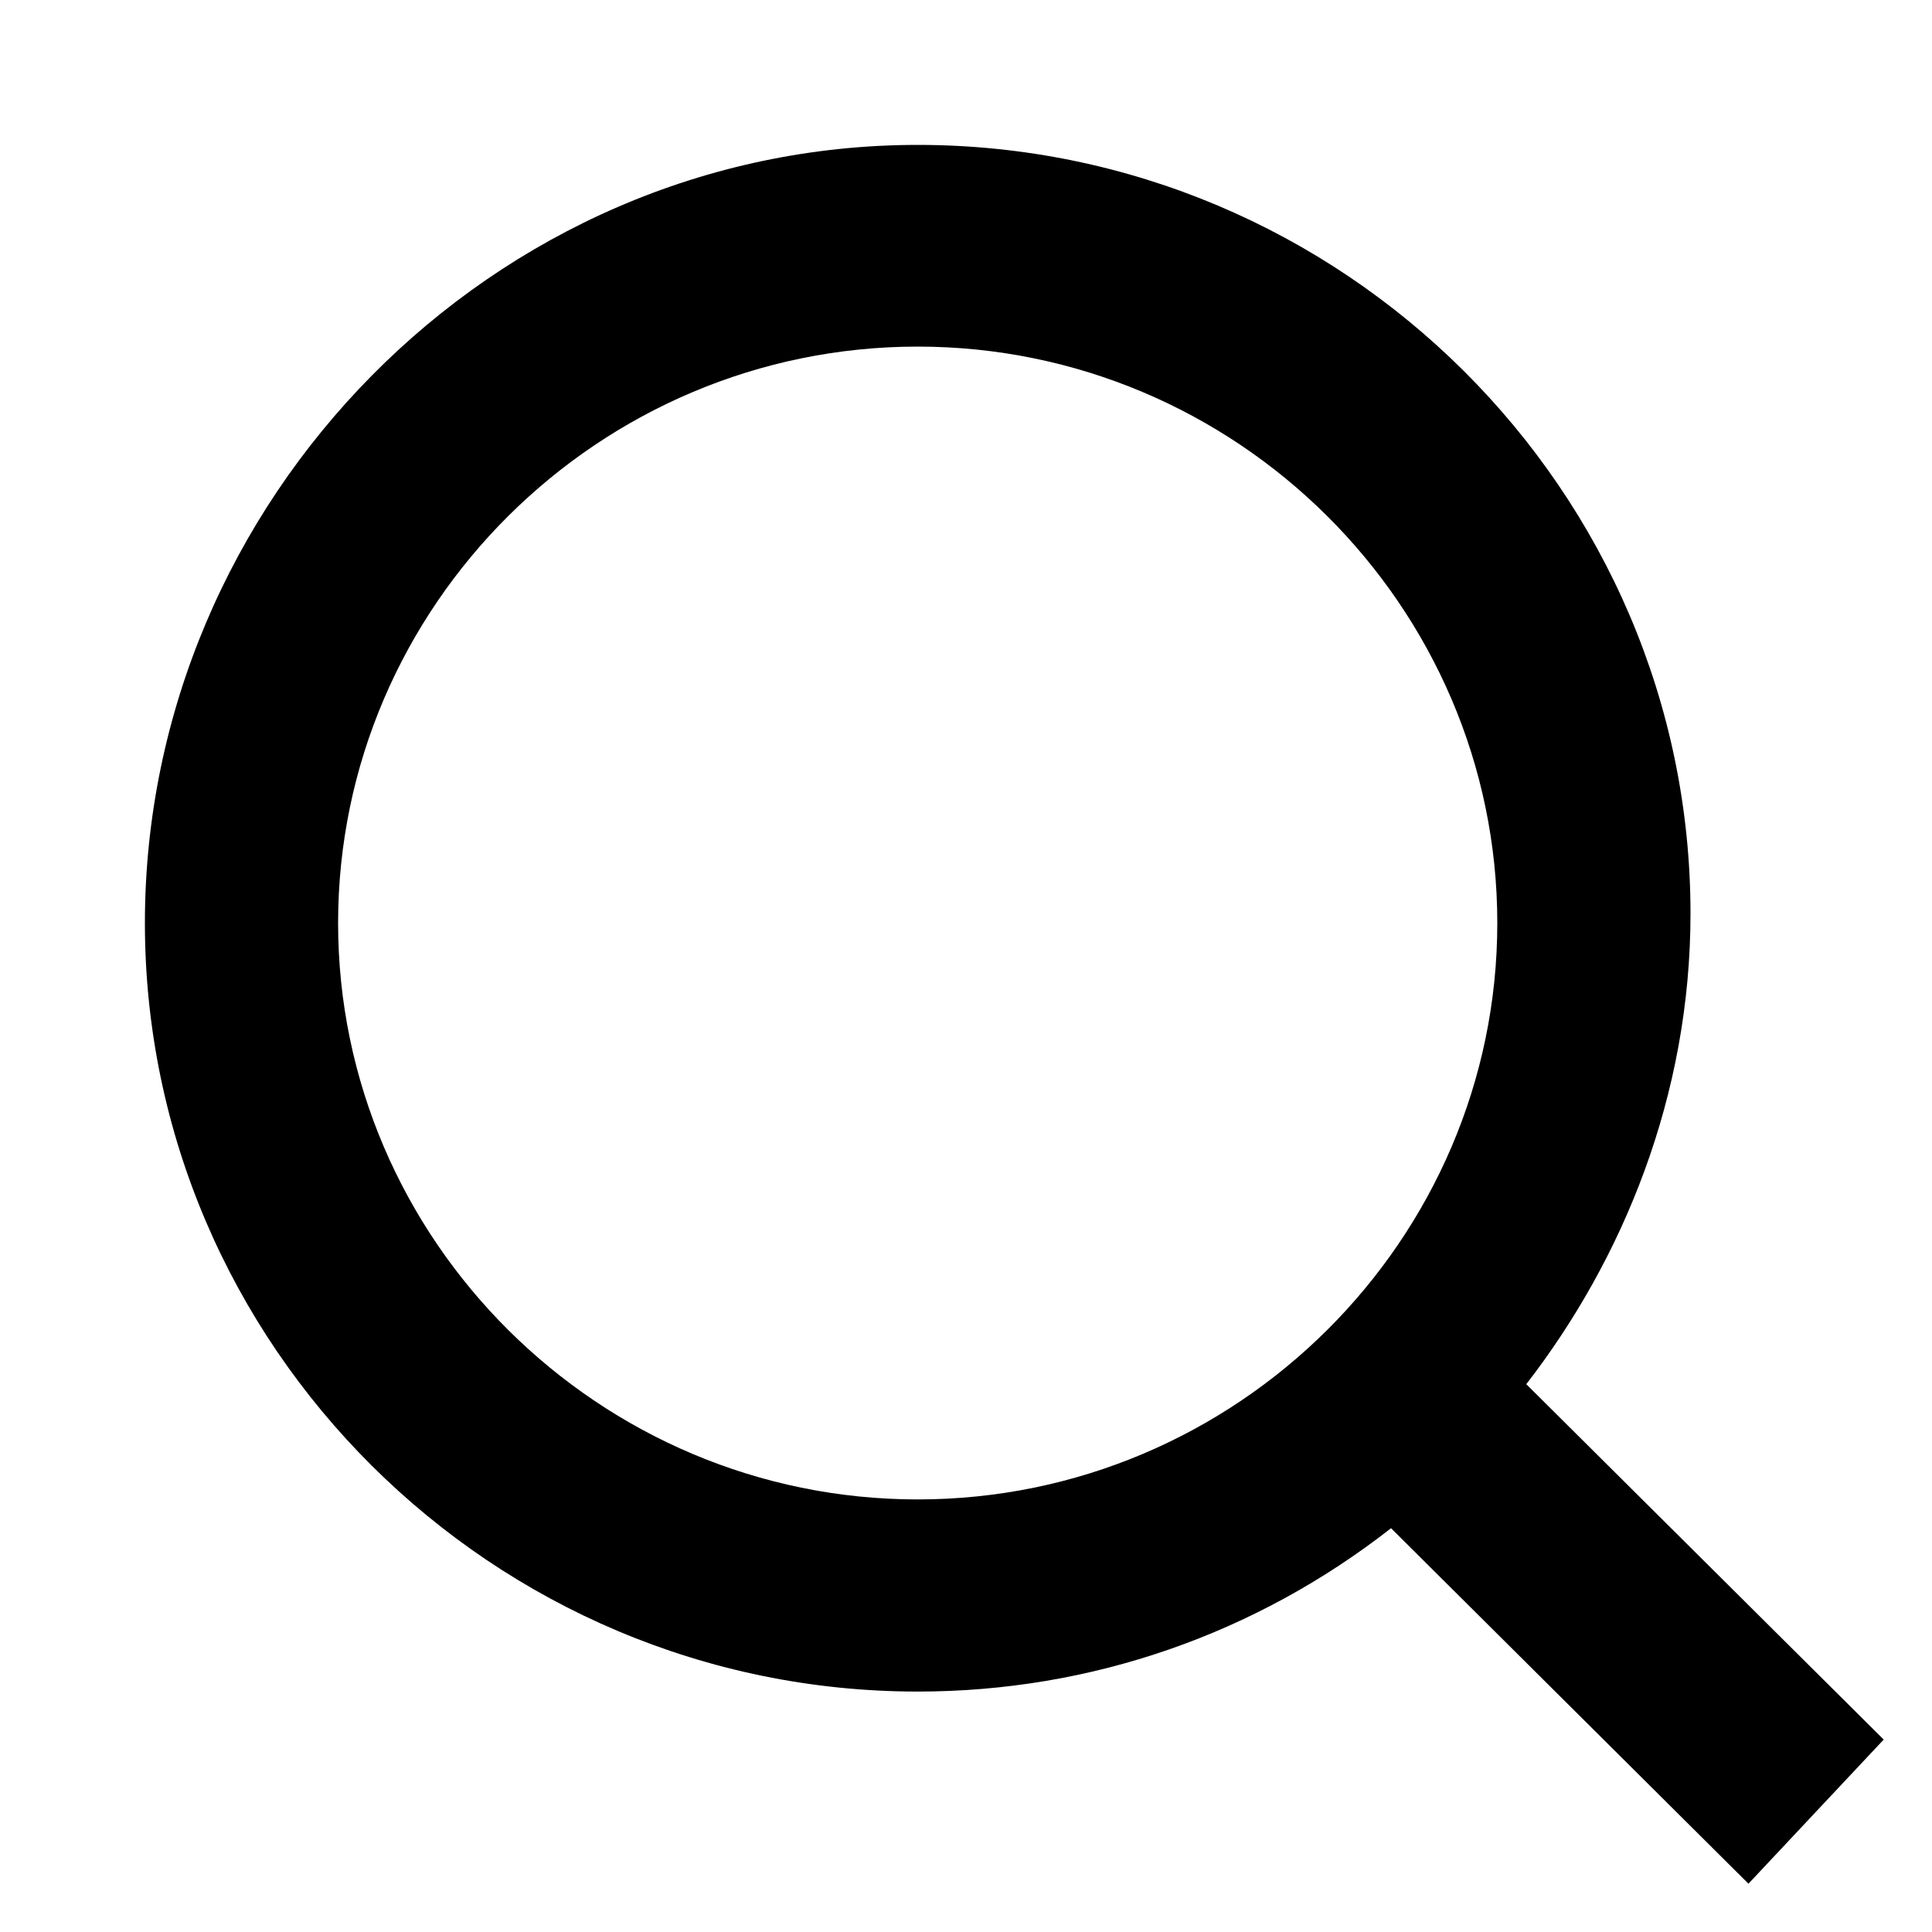
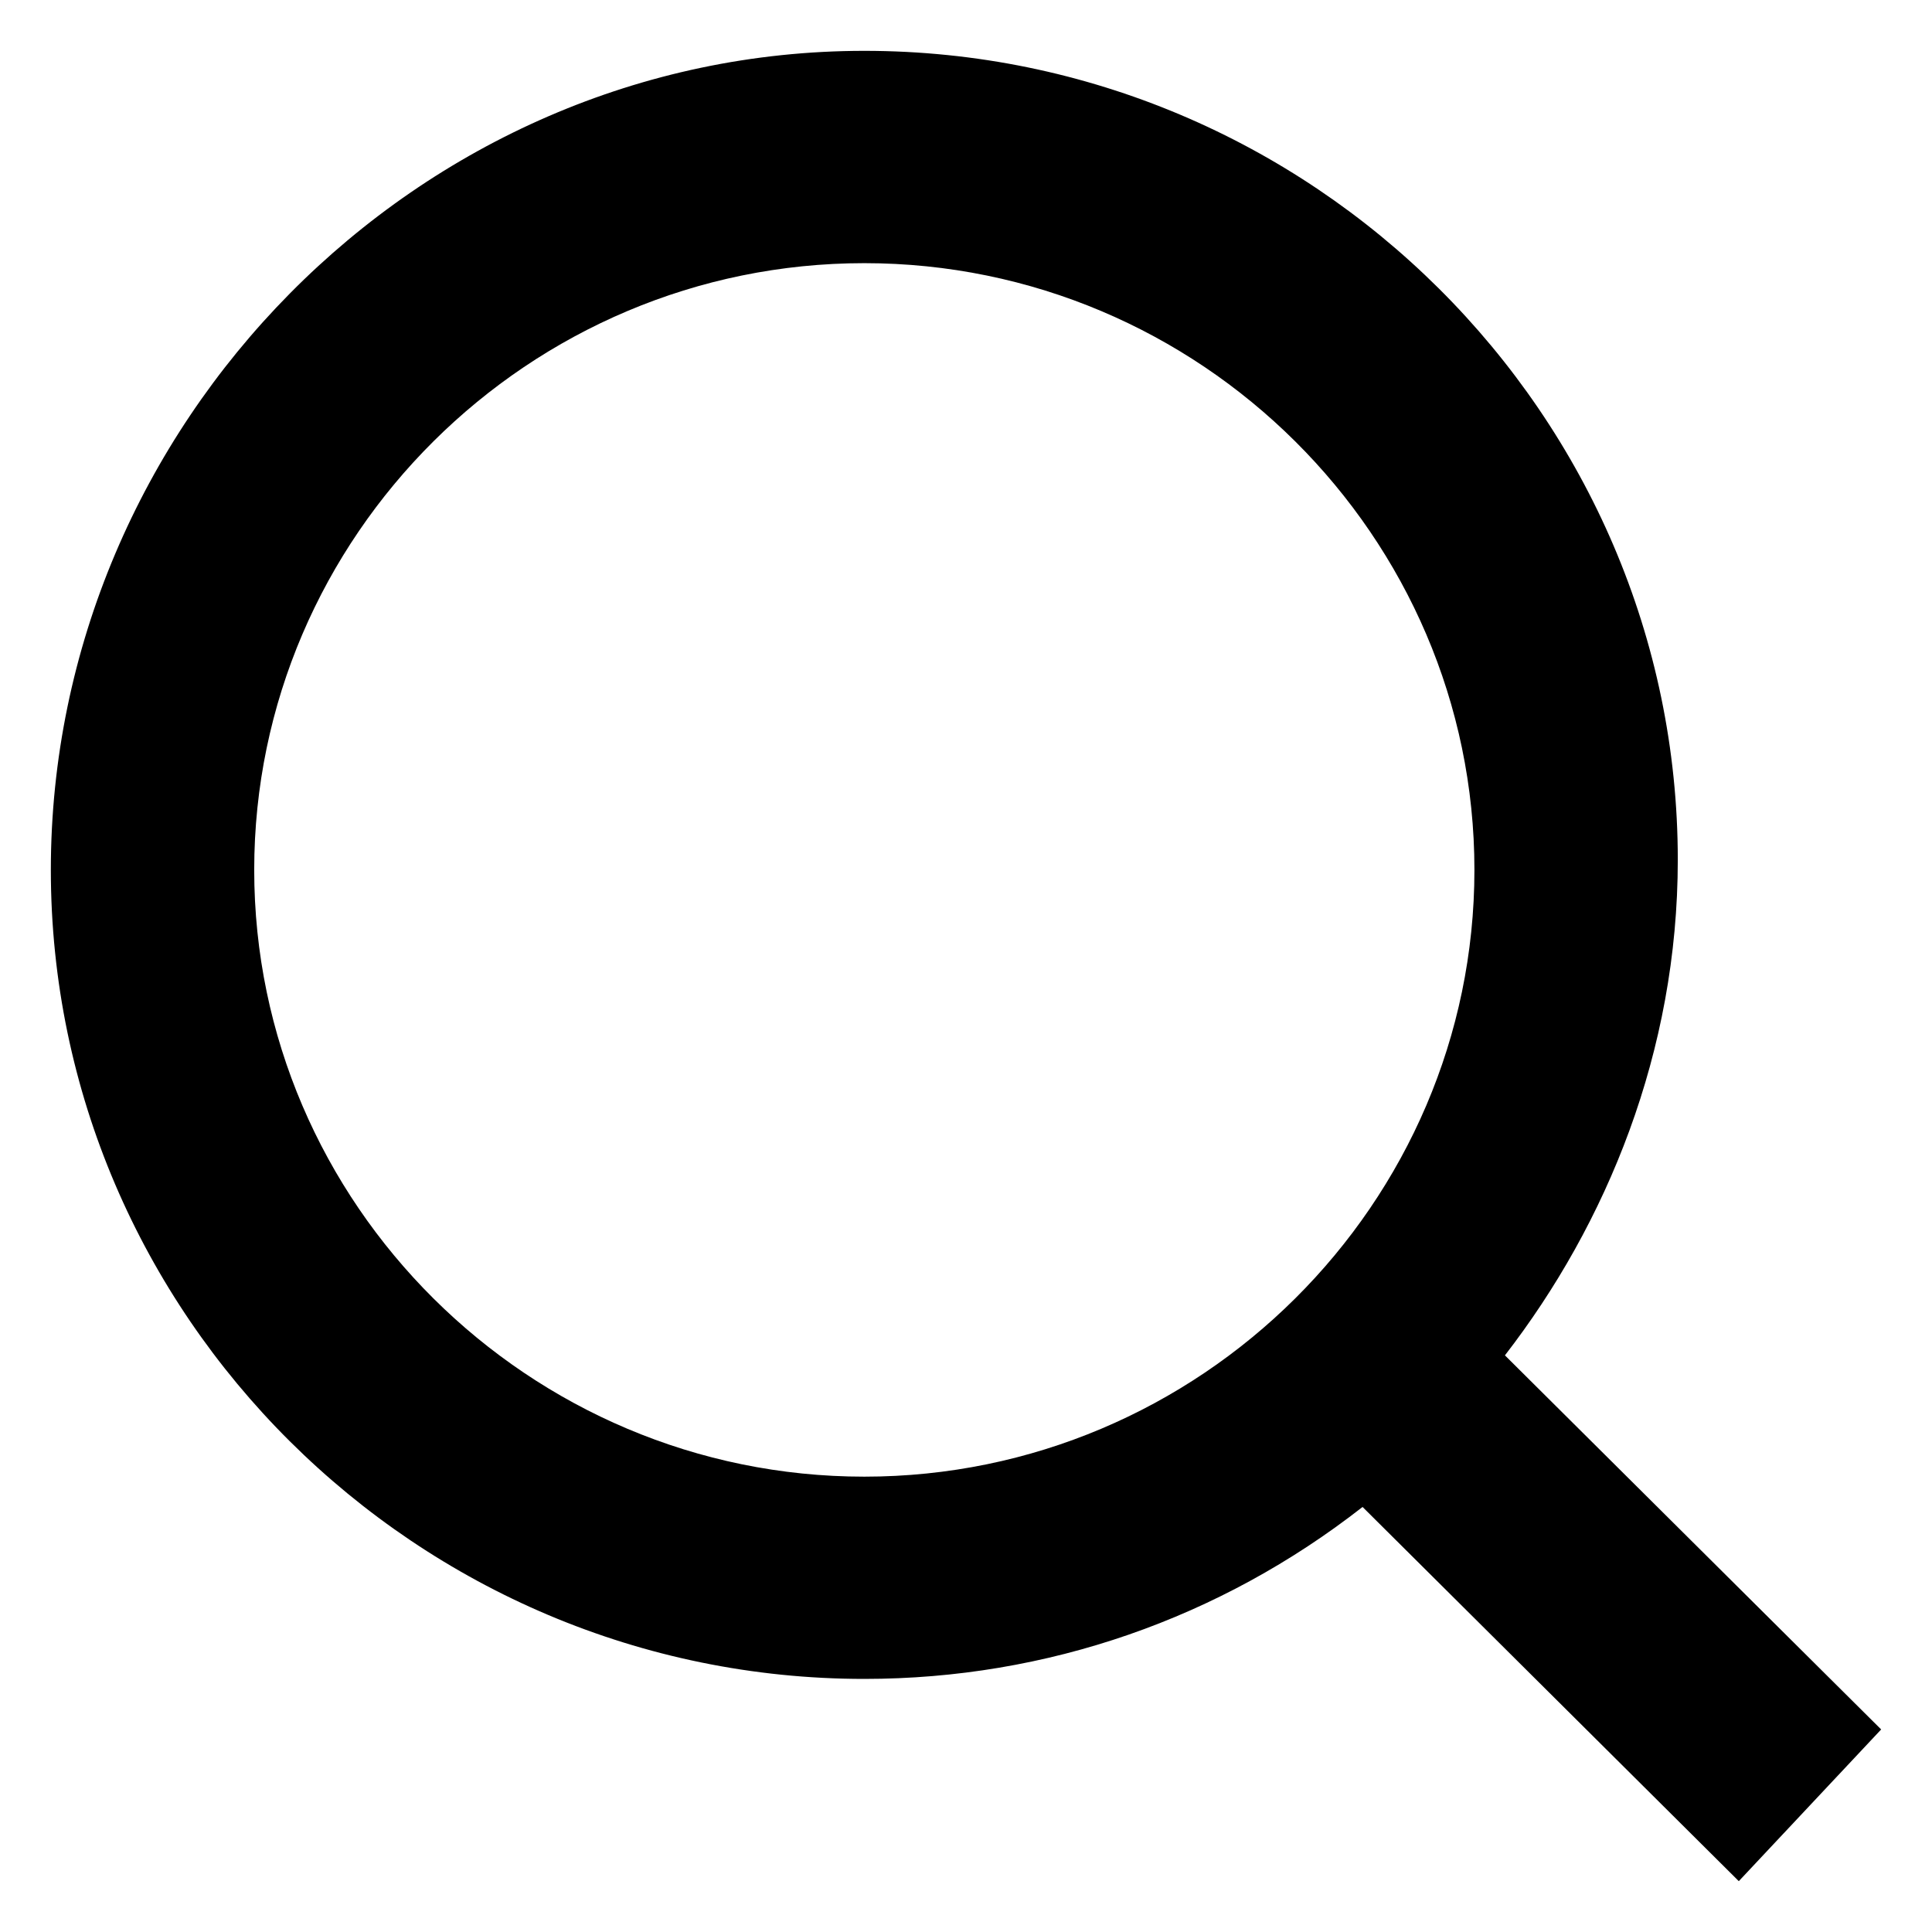
- <svg xmlns="http://www.w3.org/2000/svg" width="20" height="20" viewBox="0 0 20 20" fill="none">
-   <path d="M19.5 18.008L15.8 14.329C16.8 13.036 17.5 11.345 17.5 9.456C17.5 5.08 13.9 1.5 9.5 1.5C5.1 1.5 1.5 5.18 1.5 9.555C1.5 13.931 5.1 17.511 9.5 17.511C11.3 17.511 13 16.914 14.4 15.82L18.1 19.5L19.5 18.008ZM9.5 15.522C6.2 15.522 3.5 12.837 3.5 9.555C3.5 6.273 6.2 3.588 9.5 3.588C12.8 3.588 15.5 6.273 15.5 9.555C15.5 12.837 12.8 15.522 9.5 15.522Z" fill="black" />
+ <svg xmlns="http://www.w3.org/2000/svg" width="19" height="19" viewBox="0 0 19 19" fill="none">
+   <path d="M18.5 17.008L14.8 13.329C15.8 12.036 16.5 10.345 16.5 8.456C16.5 4.08 12.9 0.5 8.5 0.5C4.1 0.5 0.5 4.18 0.5 8.555C0.5 12.931 4.1 16.511 8.5 16.511C10.3 16.511 12 15.914 13.4 14.82L17.1 18.5L18.5 17.008ZM8.5 14.522C5.2 14.522 2.5 11.837 2.5 8.555C2.5 5.273 5.2 2.588 8.5 2.588C11.8 2.588 14.5 5.273 14.5 8.555C14.5 11.837 11.8 14.522 8.5 14.522Z" fill="black" />
</svg>
